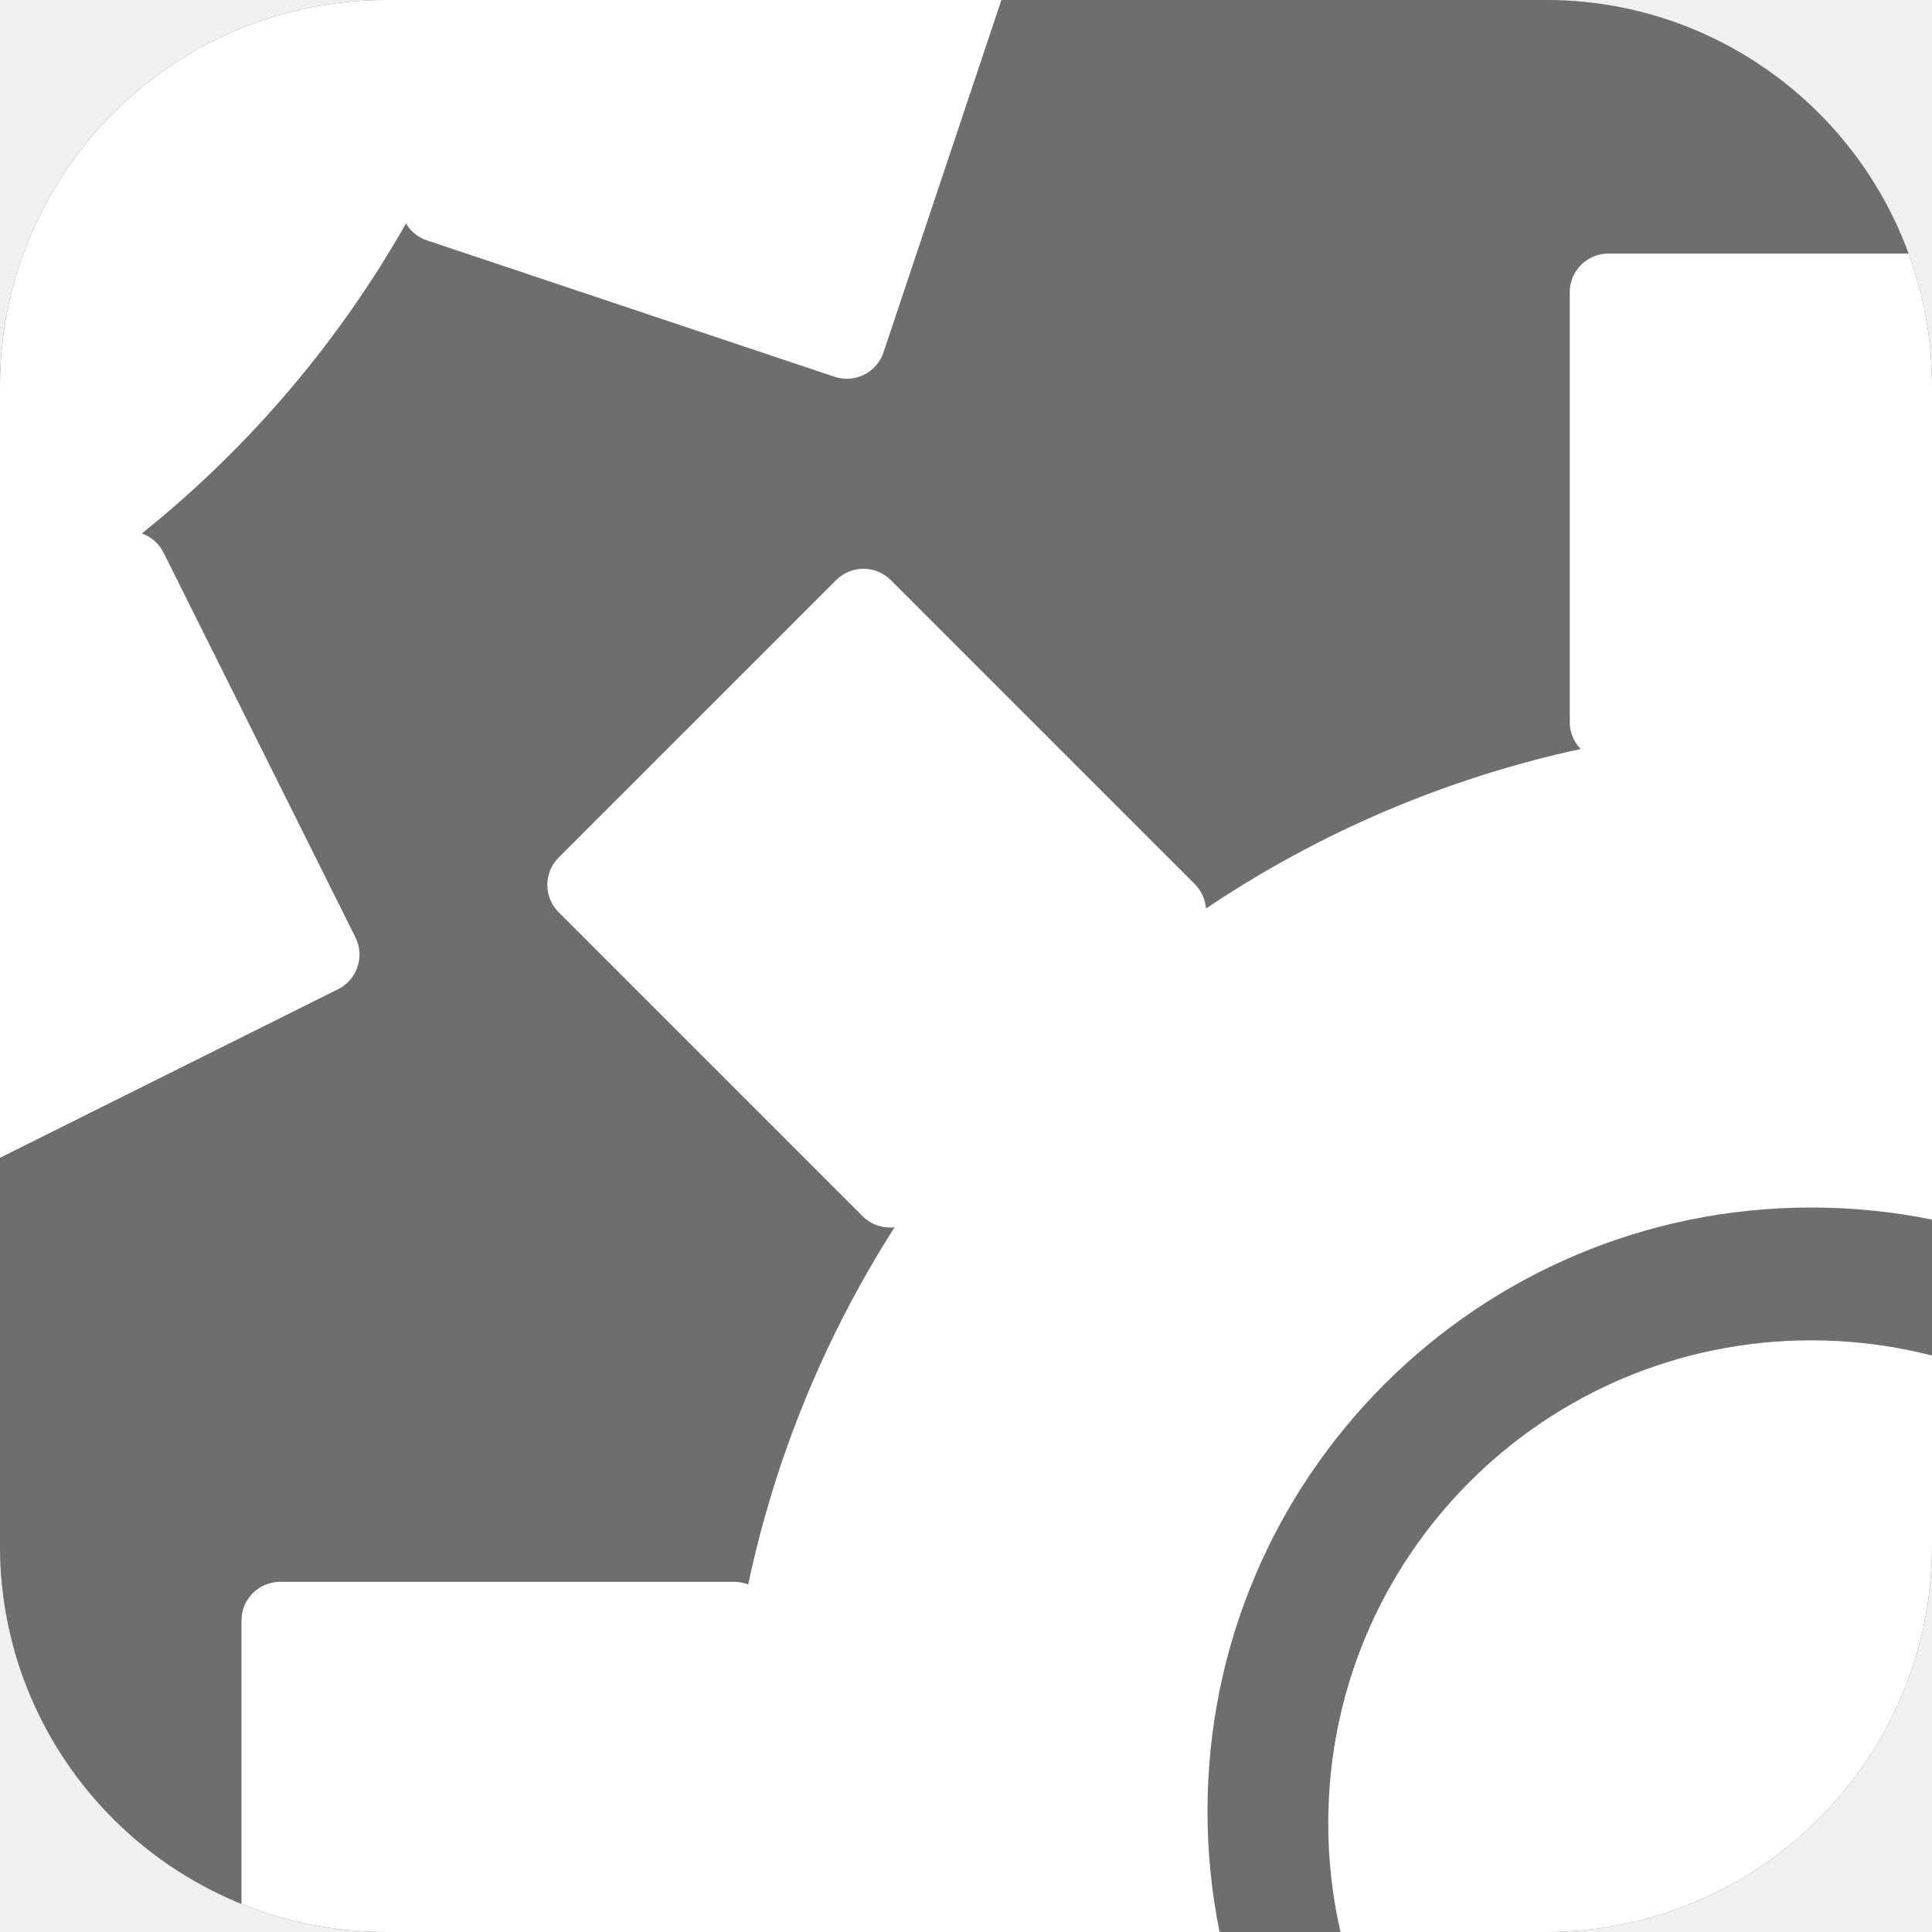
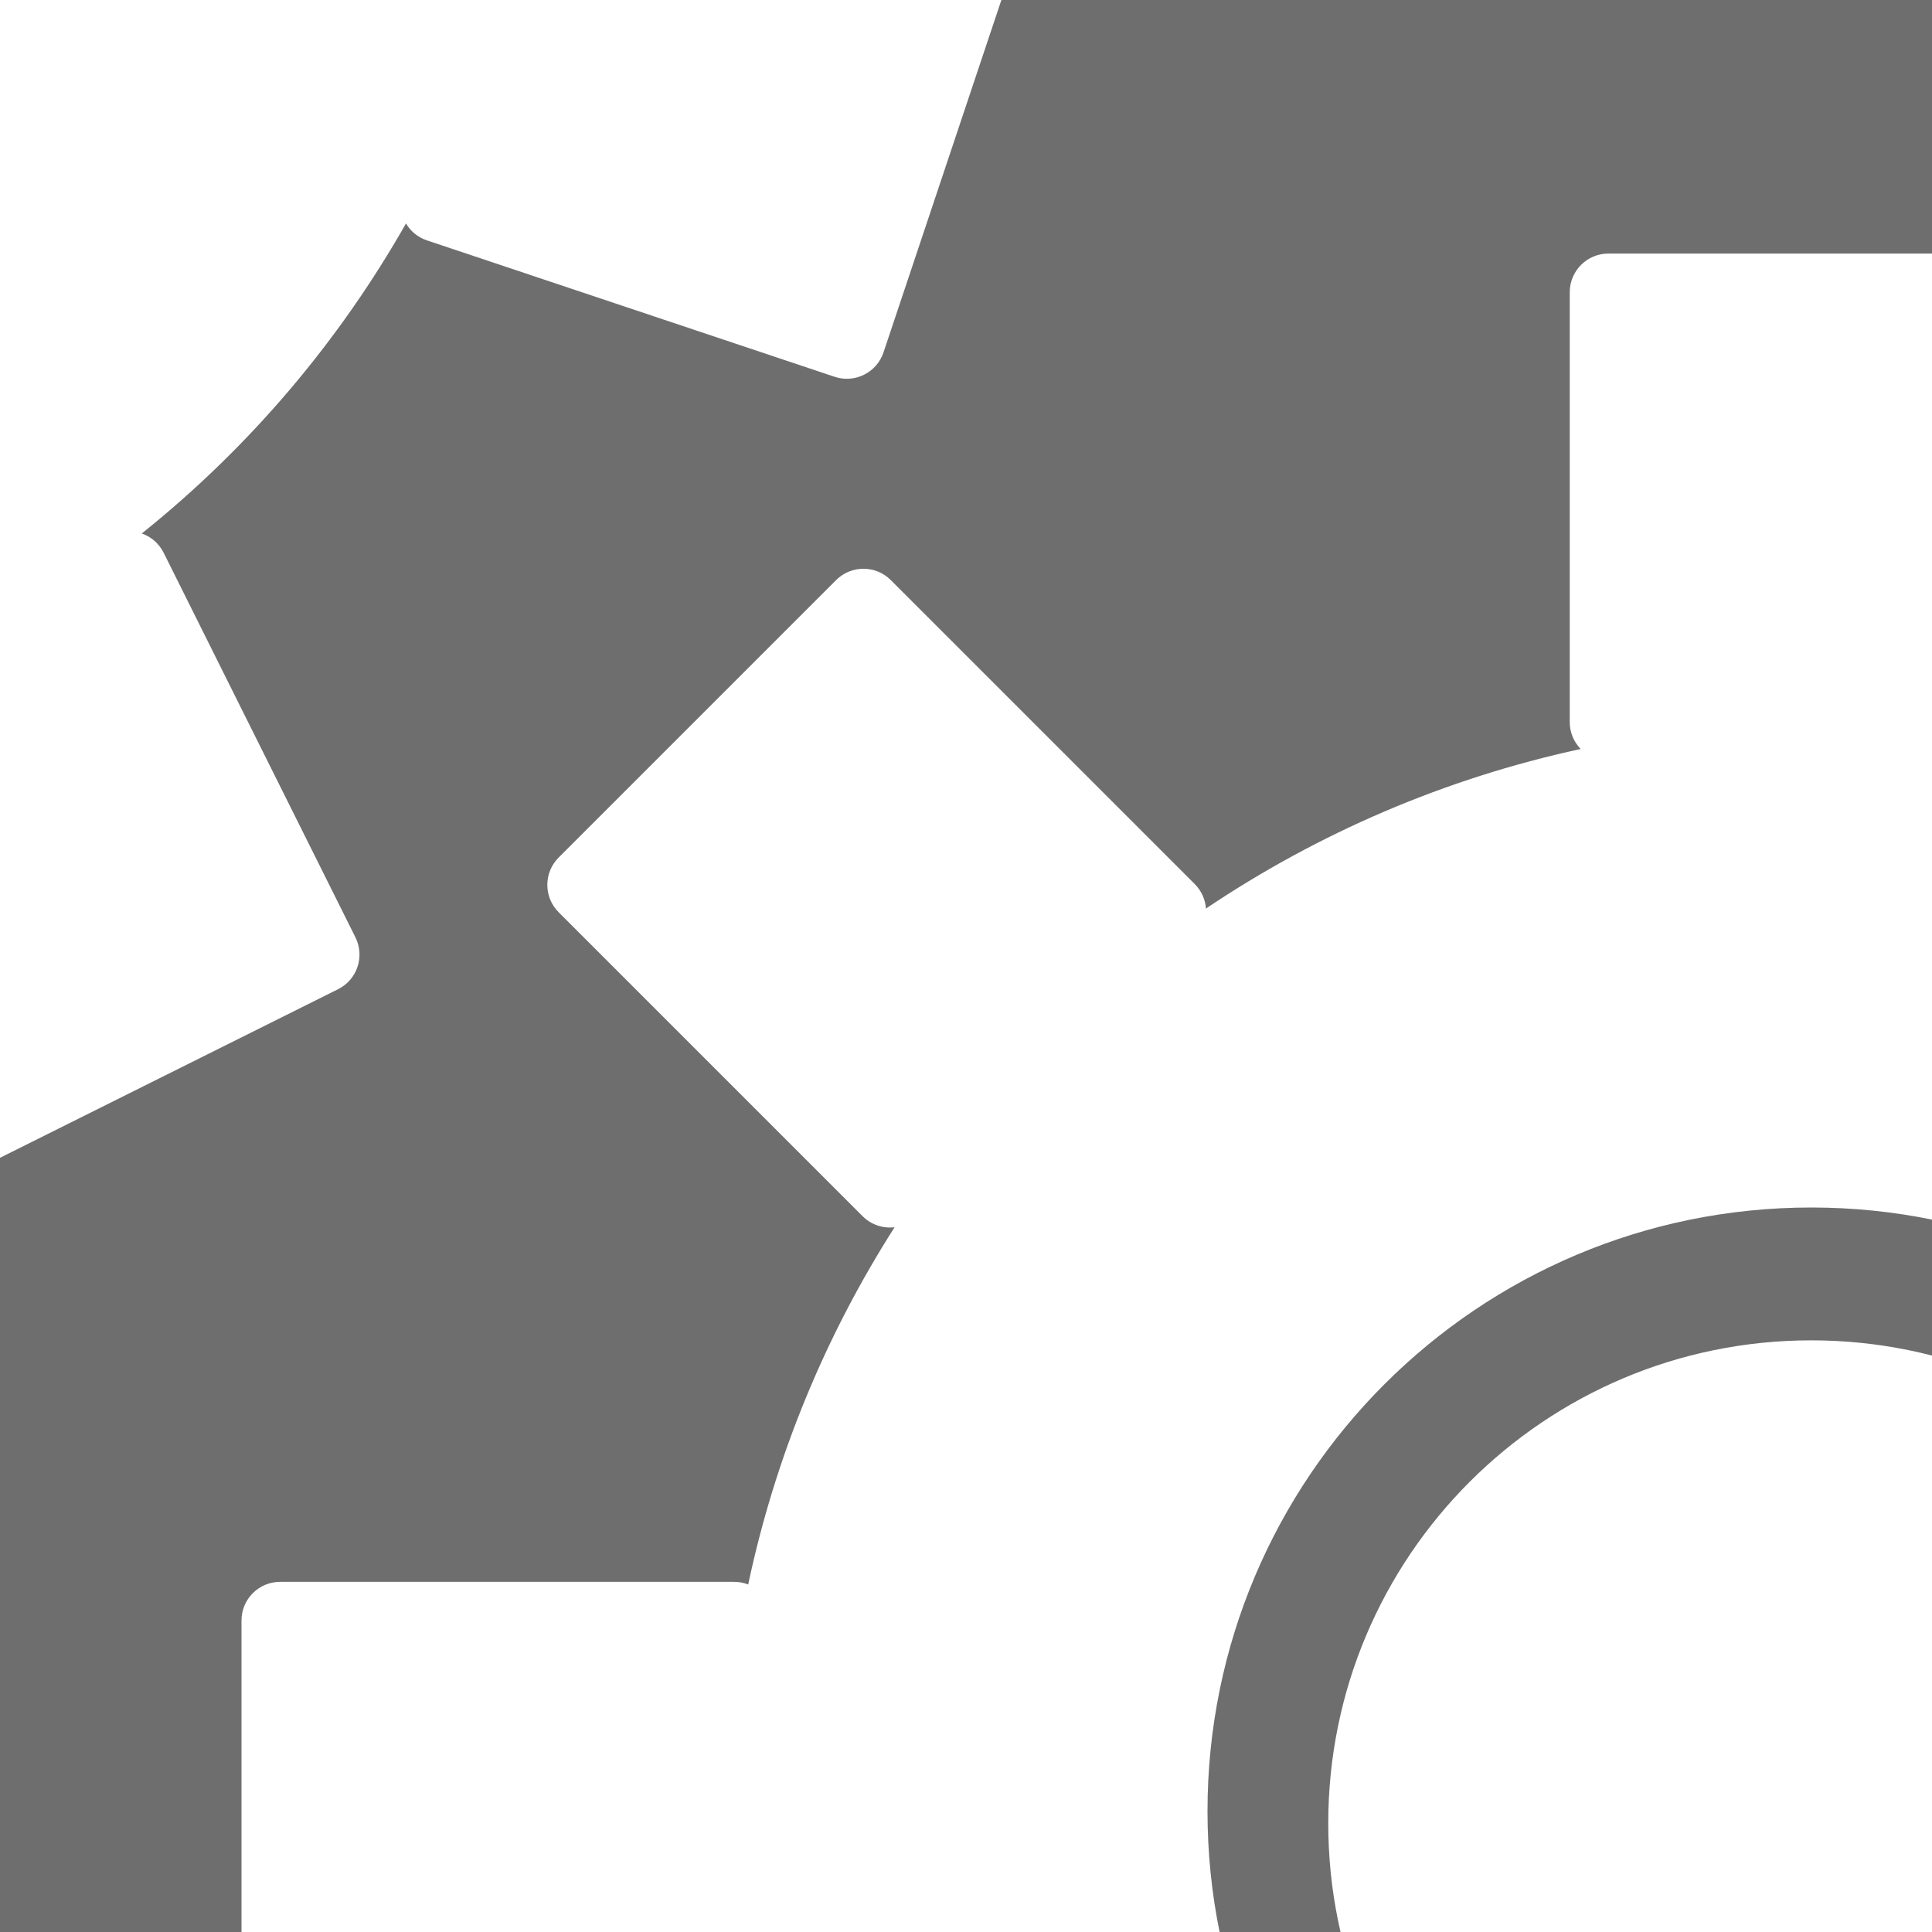
<svg xmlns="http://www.w3.org/2000/svg" width="50" height="50" viewBox="0 0 50 50" fill="none">
-   <rect width="50" height="50" rx="10" fill="black" fill-opacity="0.8" />
+   <rect width="50" height="50" fill="black" fill-opacity="0.8" />
  <g clip-path="url(#clip0)">
-     <rect width="50" height="50" rx="10" fill="white" fill-opacity="0.3" />
+     <rect width="50" height="50" fill="white" fill-opacity="0.3" />
    <path fill-rule="evenodd" clip-rule="evenodd" d="M40.625 7.562C40.625 7.01 41.073 6.562 41.625 6.562H52.75C53.302 6.562 53.75 7.01 53.75 7.562V18.688C53.75 19.02 53.588 19.314 53.338 19.496C65.756 22.416 75 33.566 75 46.875C75 62.408 62.408 75 46.875 75C33.556 75 22.399 65.742 19.489 53.31C19.345 53.391 19.178 53.438 19 53.438H7.25C6.698 53.438 6.25 52.99 6.25 52.438V41.938C6.25 41.385 6.698 40.938 7.25 40.938H19C19.128 40.938 19.251 40.962 19.363 41.006C20.072 37.666 21.374 34.546 23.152 31.761C22.858 31.796 22.55 31.701 22.324 31.475L14.457 23.608C14.067 23.218 14.067 22.585 14.457 22.194L21.639 15.012C22.029 14.622 22.663 14.622 23.053 15.012L30.92 22.879C31.096 23.056 31.193 23.282 31.21 23.513C34.106 21.567 37.384 20.146 40.908 19.384C40.733 19.204 40.625 18.958 40.625 18.688V7.562ZM46.875 62.5C55.504 62.5 62.5 55.505 62.5 46.875C62.5 38.246 55.504 31.25 46.875 31.25C38.246 31.25 31.25 38.246 31.25 46.875C31.25 55.505 38.246 62.5 46.875 62.5ZM59.375 47.188C59.375 54.091 53.779 59.688 46.875 59.688C39.971 59.688 34.375 54.091 34.375 47.188C34.375 40.284 39.971 34.688 46.875 34.688C53.779 34.688 59.375 40.284 59.375 47.188Z" fill="white" />
    <path fill-rule="evenodd" clip-rule="evenodd" d="M9.199 24.259C9.445 24.753 9.244 25.354 8.75 25.6L-1.206 30.565C-1.7 30.811 -2.301 30.61 -2.547 30.116L-7.511 20.16C-7.66 19.863 -7.646 19.527 -7.504 19.253C-19.92 22.181 -33.168 16.328 -39.107 4.418C-46.038 -9.483 -40.389 -26.371 -26.488 -33.303C-14.569 -39.246 -0.453 -35.939 7.699 -26.112C7.792 -26.25 7.921 -26.366 8.08 -26.445L18.595 -31.688C19.089 -31.935 19.69 -31.734 19.936 -31.24L24.622 -21.843C24.868 -21.349 24.667 -20.748 24.173 -20.502L13.658 -15.259C13.543 -15.201 13.423 -15.168 13.302 -15.157C14.158 -11.853 14.386 -8.48 14.037 -5.193C14.285 -5.357 14.603 -5.409 14.906 -5.307L25.456 -1.778C25.98 -1.603 26.262 -1.036 26.087 -0.512L22.865 9.12C22.69 9.643 22.123 9.926 21.599 9.751L11.049 6.221C10.812 6.142 10.625 5.983 10.507 5.783C8.783 8.817 6.484 11.552 3.67 13.806C3.907 13.889 4.113 14.061 4.234 14.303L9.199 24.259ZM-20.91 -22.116C-28.633 -18.265 -31.771 -8.883 -27.92 -1.161C-24.07 6.562 -14.688 9.701 -6.965 5.85C0.758 1.999 3.896 -7.383 0.046 -15.106C-3.805 -22.828 -13.187 -25.967 -20.91 -22.116ZM-25.263 -2.835C-28.344 -9.013 -25.833 -16.518 -19.655 -19.599C-13.477 -22.68 -5.971 -20.169 -2.891 -13.991C0.19 -7.813 -2.321 -0.307 -8.499 2.774C-14.677 5.854 -22.183 3.343 -25.263 -2.835Z" fill="white" />
  </g>
  <defs>
    <clipPath id="clip0">
-       <rect width="50" height="50" rx="10" fill="white" />
+       <rect width="50" height="50" fill="white" />
    </clipPath>
  </defs>
</svg>
